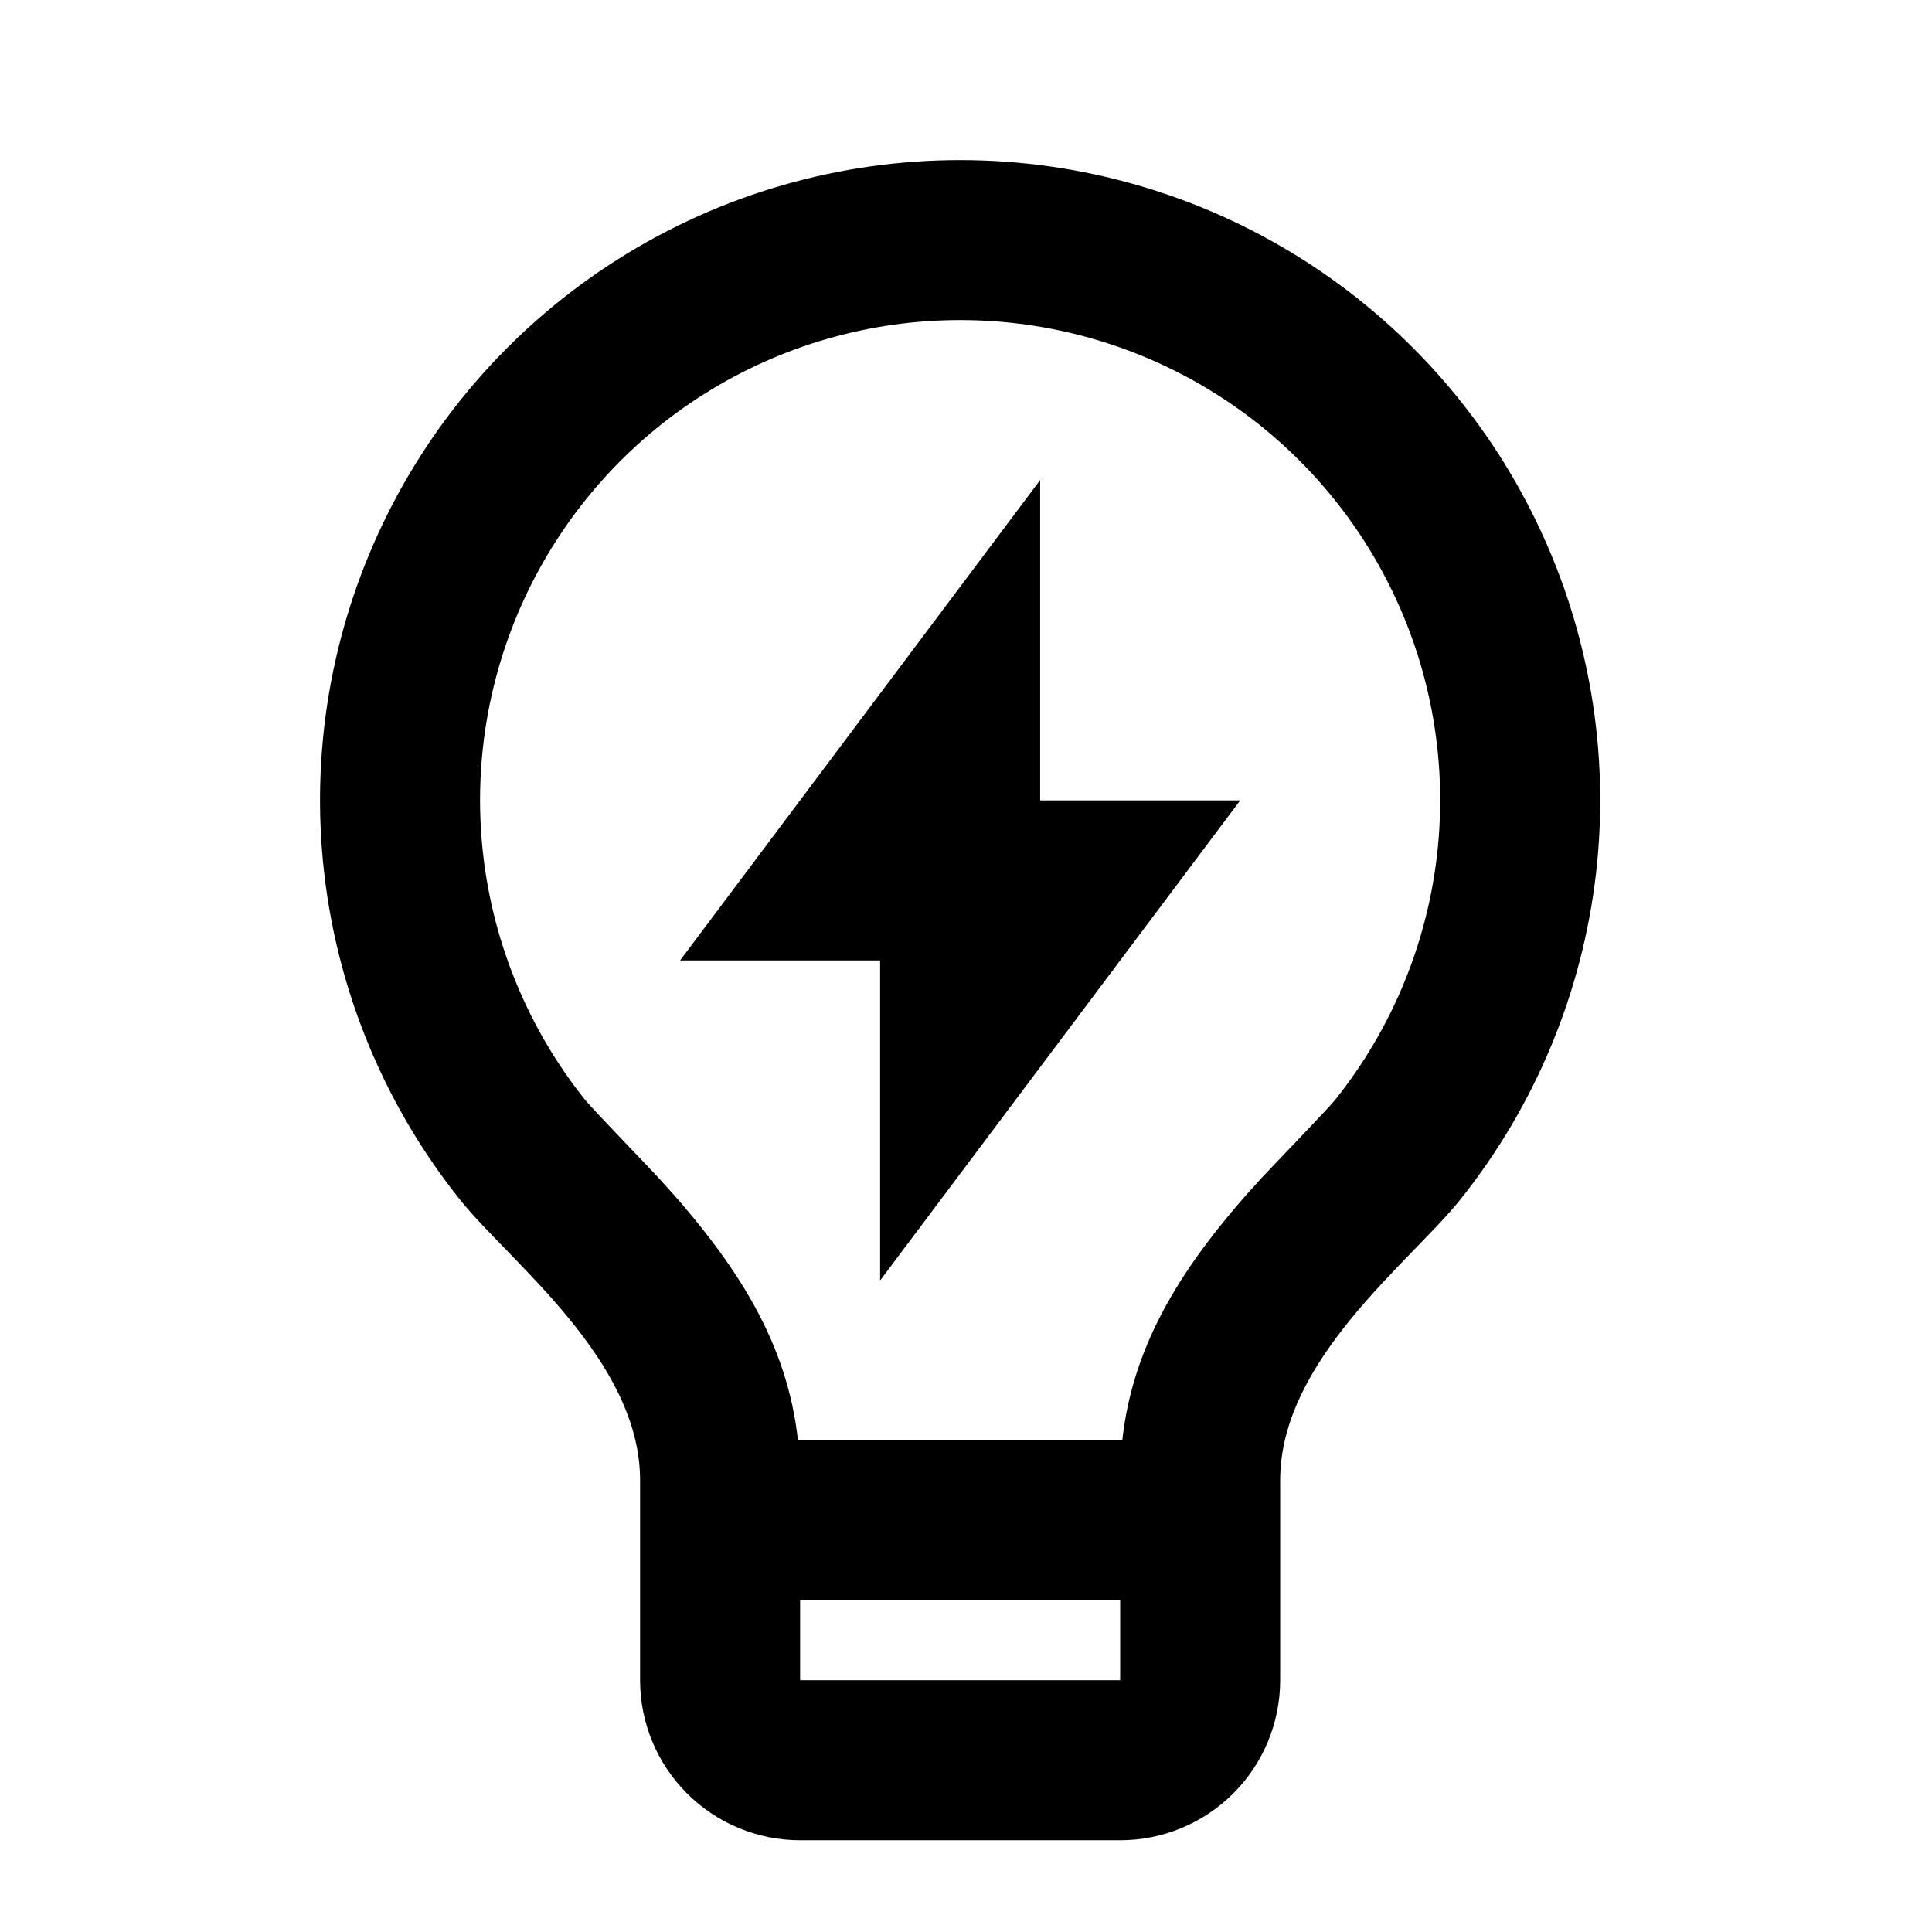
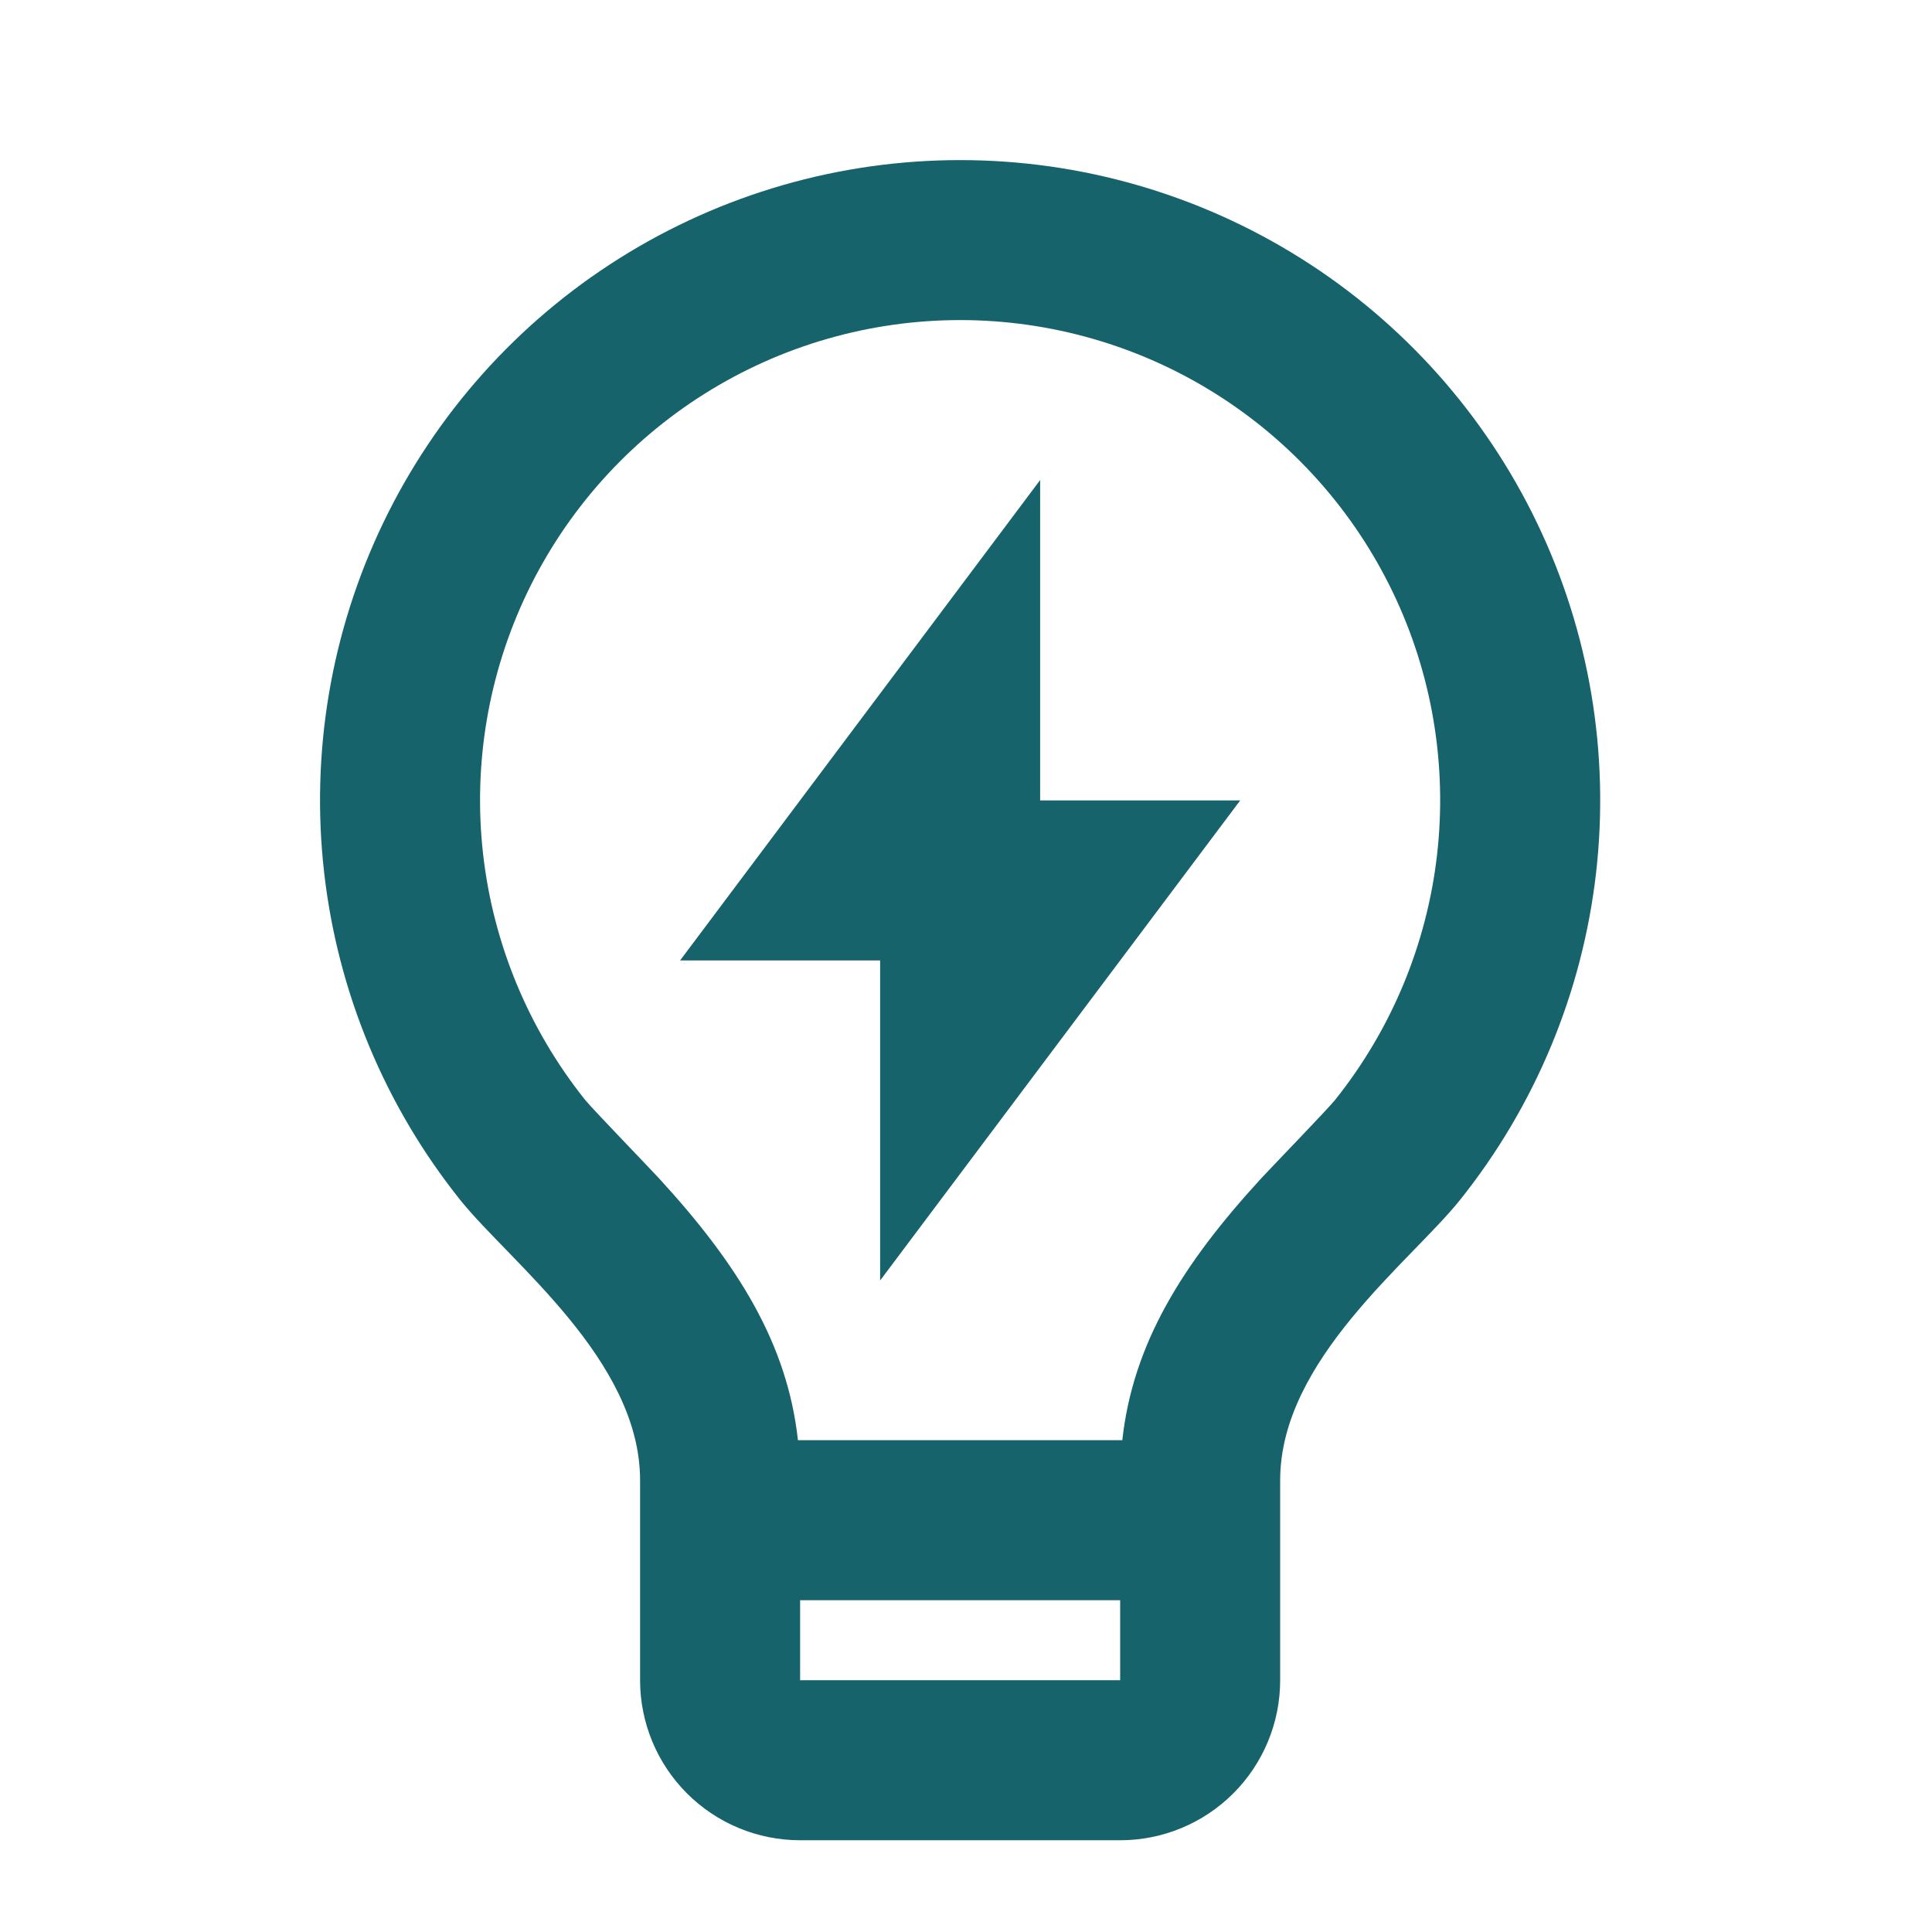
<svg xmlns="http://www.w3.org/2000/svg" width="82" height="82" viewBox="0 0 82 82" fill="none">
-   <path d="M33.867 61.126H47.634C48.083 57.044 50.164 53.676 53.543 49.998C53.927 49.584 56.369 47.054 56.657 46.694C59.056 43.697 60.559 40.084 60.994 36.271C61.429 32.458 60.779 28.599 59.117 25.139C57.455 21.679 54.85 18.759 51.601 16.715C48.353 14.671 44.593 13.586 40.755 13.585C36.916 13.585 33.156 14.668 29.907 16.711C26.657 18.753 24.051 21.672 22.387 25.131C20.724 28.59 20.072 32.449 20.505 36.262C20.939 40.076 22.441 43.69 24.838 46.687C25.13 47.05 27.578 49.584 27.955 49.995C31.337 53.676 33.419 57.044 33.867 61.126ZM47.543 67.918H33.959V71.314H47.543V67.918ZM19.54 50.939C16.342 46.943 14.337 42.124 13.758 37.039C13.178 31.954 14.047 26.808 16.264 22.195C18.481 17.582 21.956 13.688 26.289 10.964C30.622 8.239 35.636 6.794 40.755 6.795C45.873 6.796 50.887 8.243 55.219 10.969C59.551 13.694 63.025 17.589 65.24 22.203C67.456 26.817 68.323 31.962 67.742 37.048C67.16 42.133 65.154 46.95 61.955 50.945C59.849 53.567 54.334 57.73 54.334 62.824V71.314C54.334 73.115 53.619 74.843 52.345 76.117C51.072 77.39 49.344 78.106 47.543 78.106H33.959C32.158 78.106 30.43 77.39 29.157 76.117C27.883 74.843 27.167 73.115 27.167 71.314V62.824C27.167 57.73 21.649 53.567 19.54 50.939ZM44.147 33.973H52.637L37.355 54.348V40.764H28.865L44.147 20.375V33.976V33.973Z" fill="black" />
+   <path d="M33.867 61.126H47.634C48.083 57.044 50.164 53.676 53.543 49.998C53.927 49.584 56.369 47.054 56.657 46.694C59.056 43.697 60.559 40.084 60.994 36.271C61.429 32.458 60.779 28.599 59.117 25.139C57.455 21.679 54.85 18.759 51.601 16.715C48.353 14.671 44.593 13.586 40.755 13.585C36.916 13.585 33.156 14.668 29.907 16.711C26.657 18.753 24.051 21.672 22.387 25.131C20.724 28.59 20.072 32.449 20.505 36.262C20.939 40.076 22.441 43.69 24.838 46.687C25.13 47.05 27.578 49.584 27.955 49.995C31.337 53.676 33.419 57.044 33.867 61.126ZM47.543 67.918H33.959V71.314H47.543V67.918ZM19.54 50.939C16.342 46.943 14.337 42.124 13.758 37.039C13.178 31.954 14.047 26.808 16.264 22.195C18.481 17.582 21.956 13.688 26.289 10.964C30.622 8.239 35.636 6.794 40.755 6.795C45.873 6.796 50.887 8.243 55.219 10.969C59.551 13.694 63.025 17.589 65.24 22.203C67.456 26.817 68.323 31.962 67.742 37.048C67.16 42.133 65.154 46.95 61.955 50.945C59.849 53.567 54.334 57.73 54.334 62.824V71.314C54.334 73.115 53.619 74.843 52.345 76.117C51.072 77.39 49.344 78.106 47.543 78.106H33.959C32.158 78.106 30.43 77.39 29.157 76.117C27.883 74.843 27.167 73.115 27.167 71.314V62.824C27.167 57.73 21.649 53.567 19.54 50.939ZM44.147 33.973H52.637L37.355 54.348V40.764H28.865L44.147 20.375V33.976V33.973Z" fill="#17636b" />
</svg>
